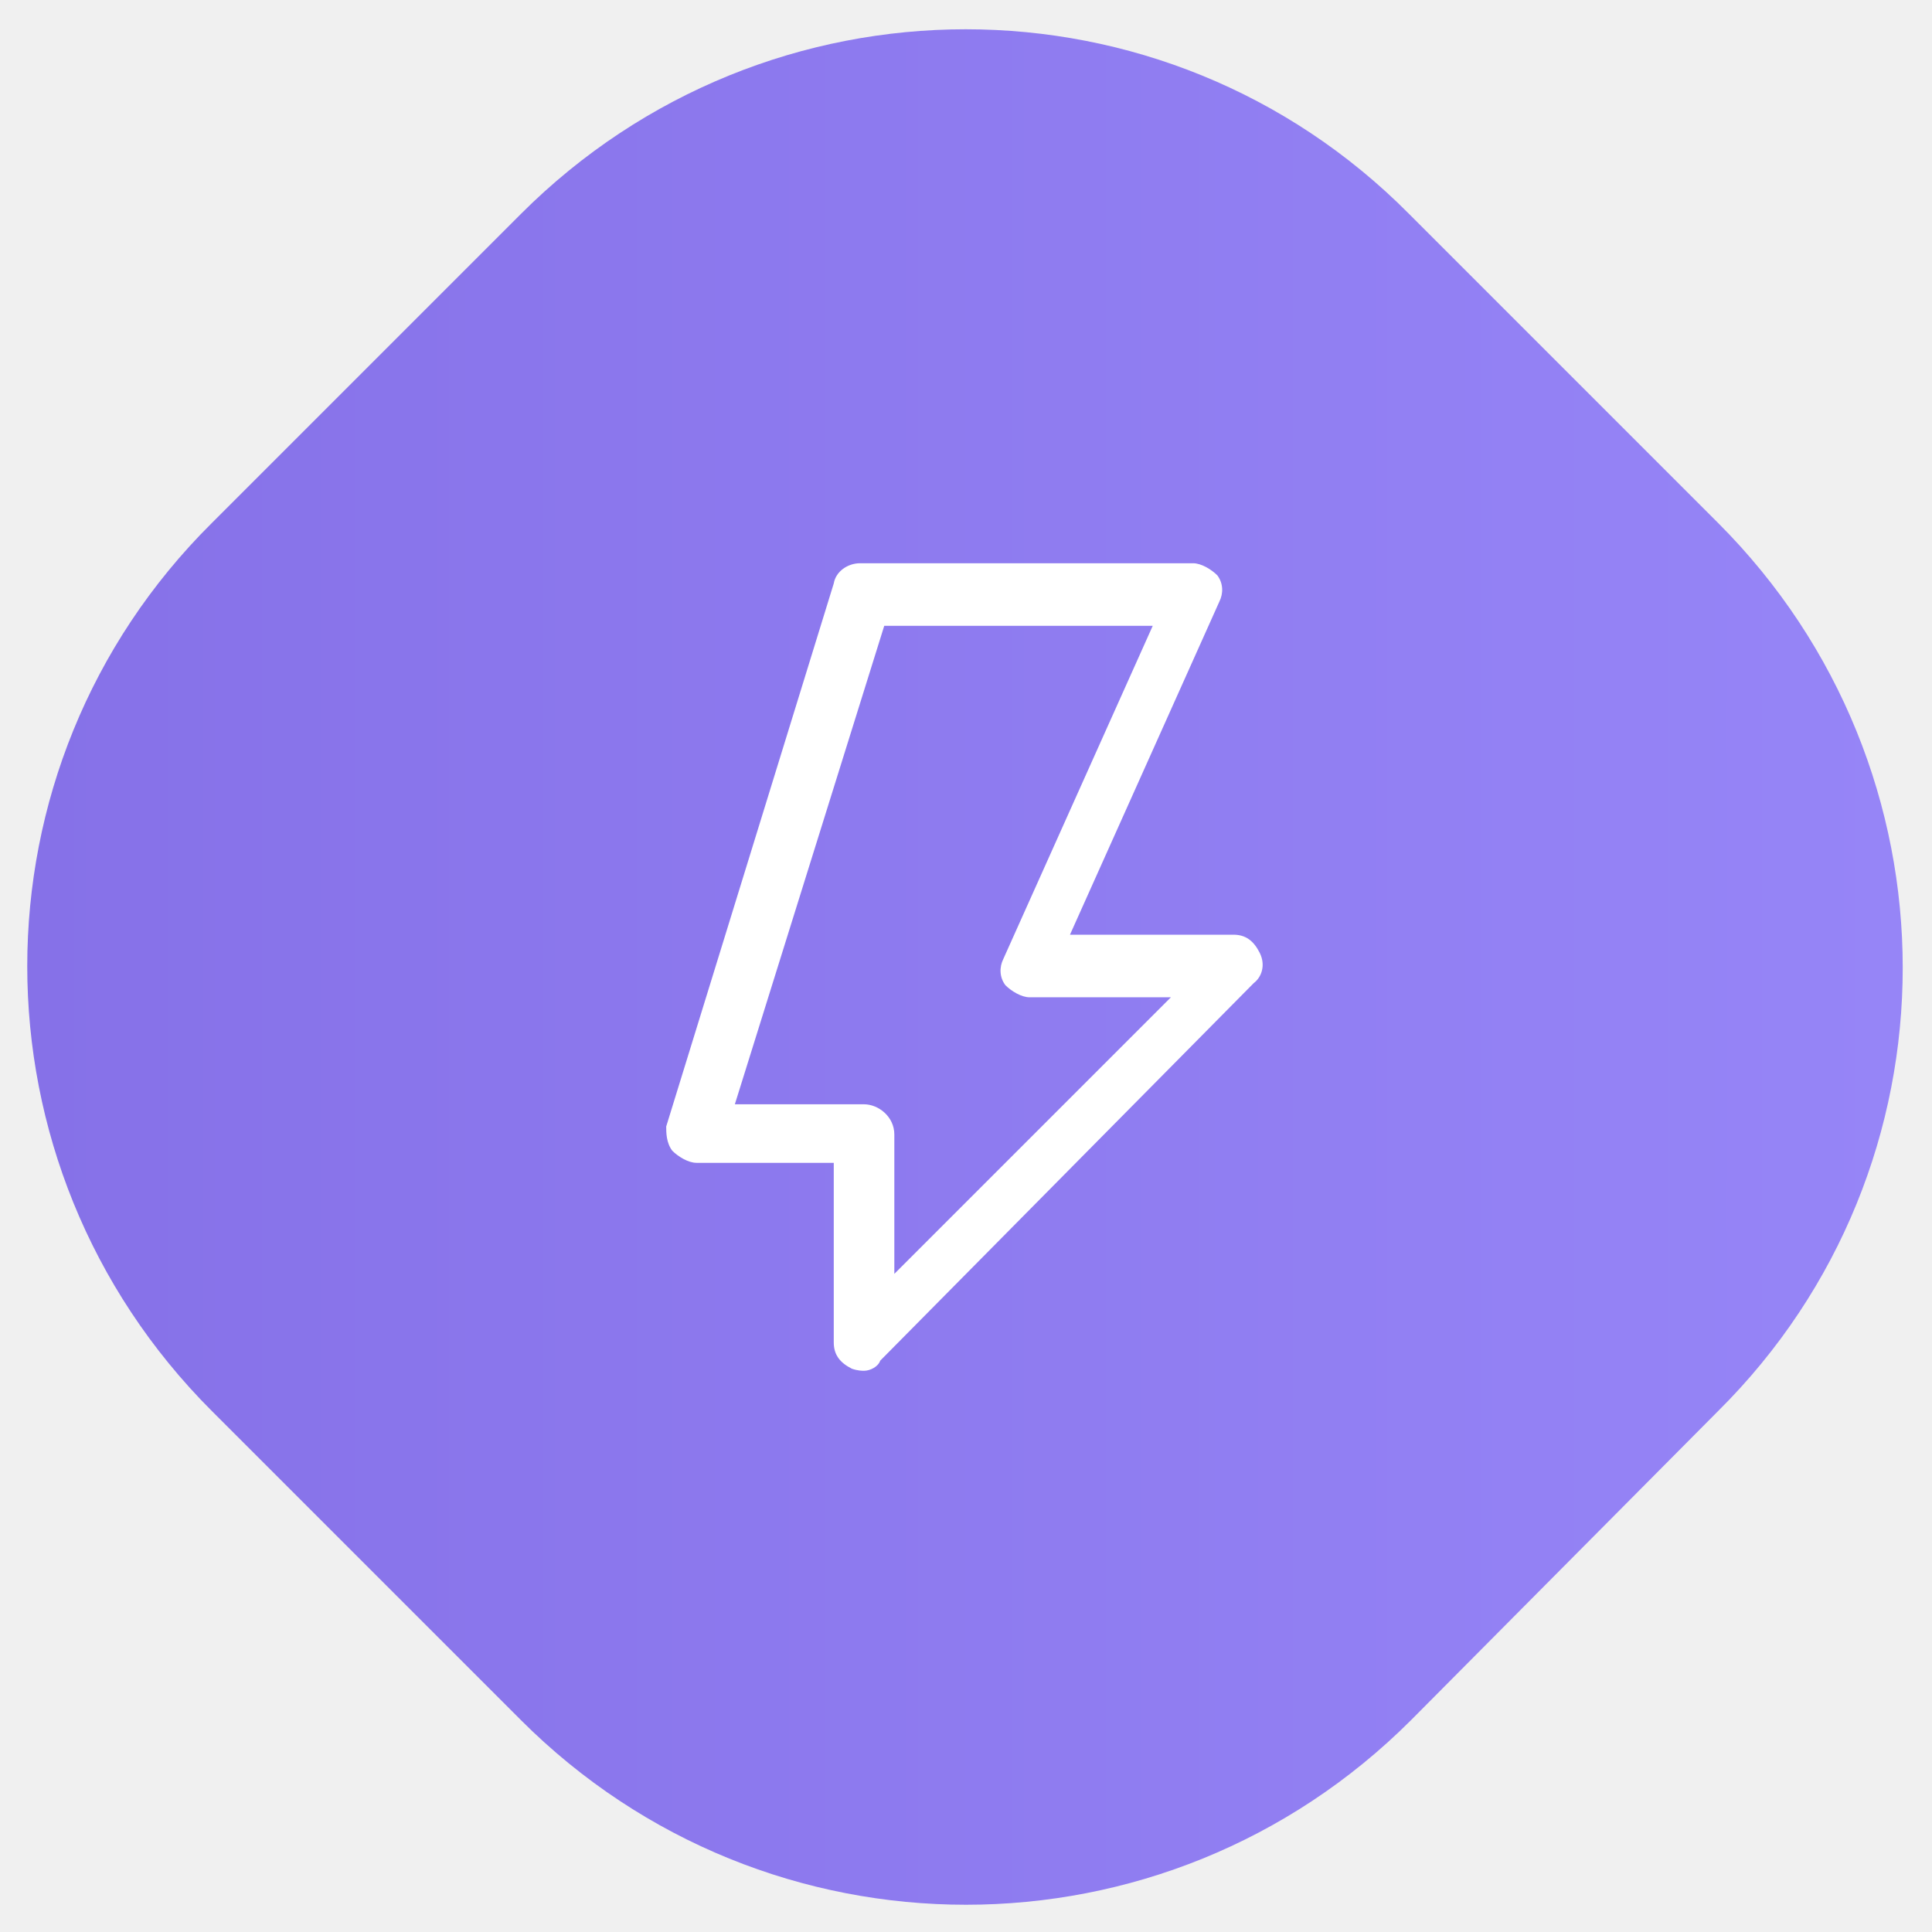
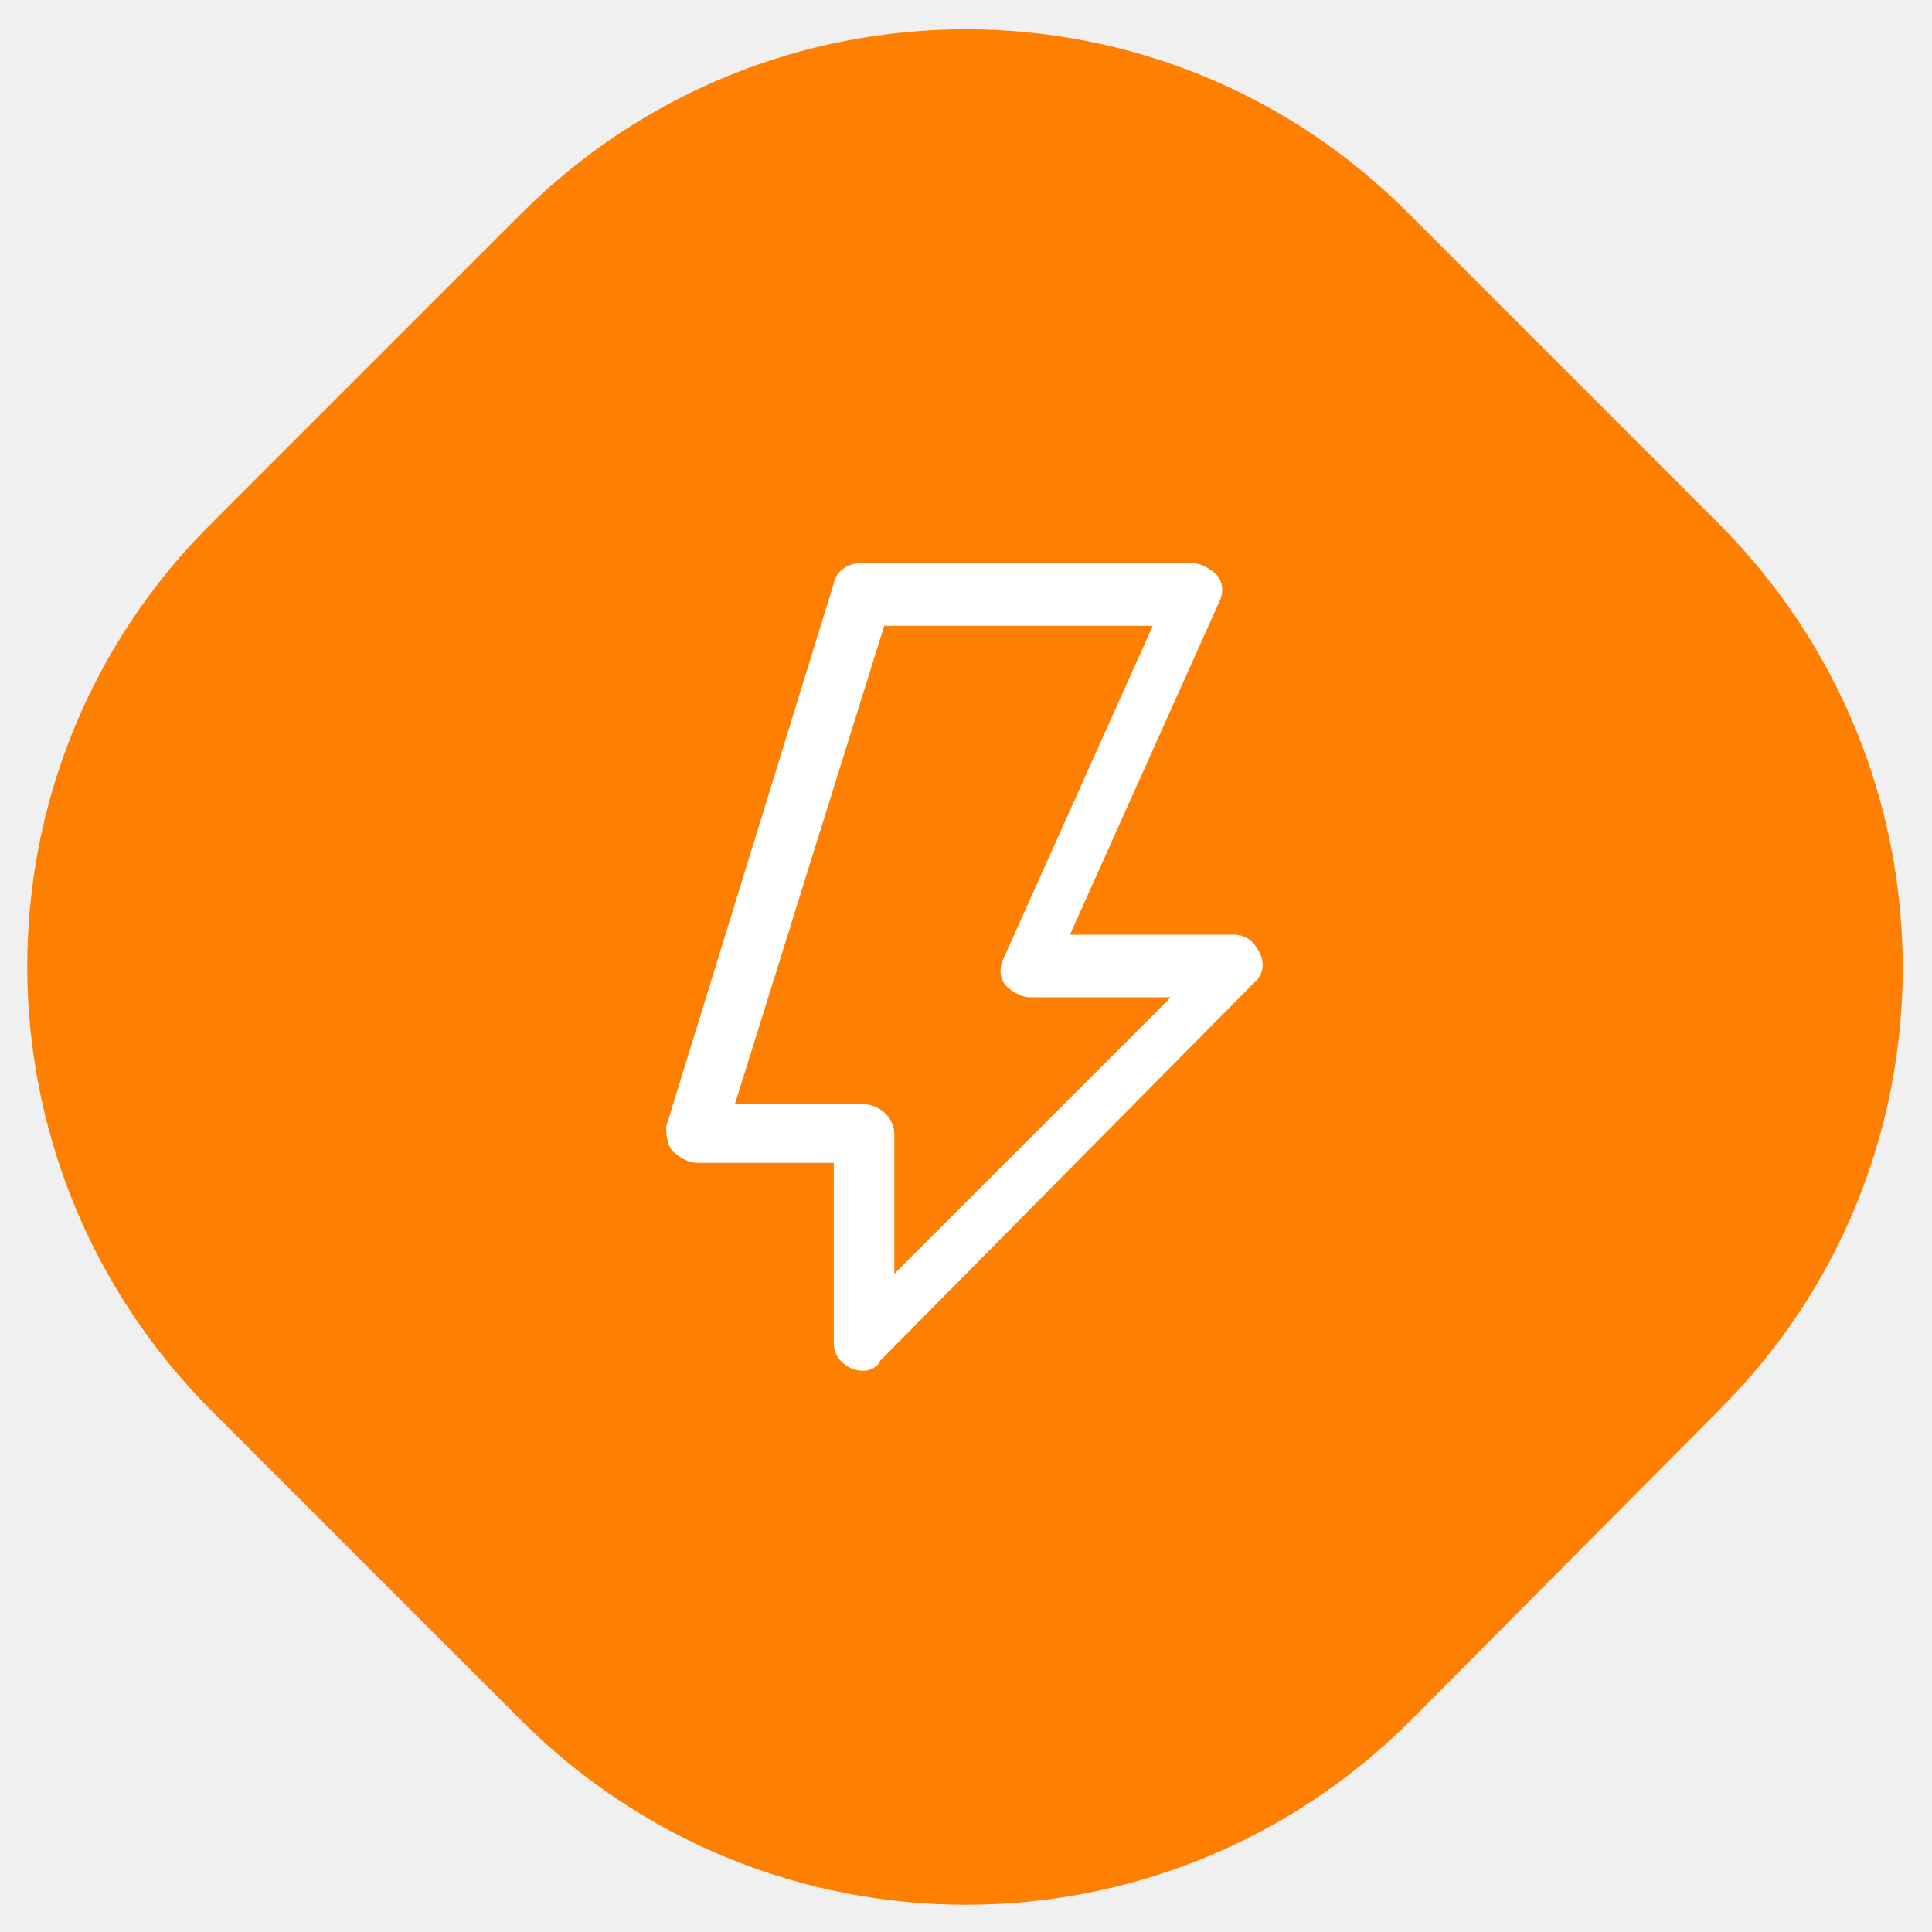
<svg xmlns="http://www.w3.org/2000/svg" version="1.1" id="Layer_1" x="0px" y="0px" viewBox="0 0 95.7 95.7" style="enable-background:new 0 0 95.7 95.7;" xml:space="preserve">
  <style type="text/css">
	.st0{fill:url(#SVGID_1_);enable-background:new    ;}
	.st1{fill:#FFFFFF;}
</style>
  <linearGradient id="SVGID_1_" gradientUnits="userSpaceOnUse" x1="1.35" y1="47.9" x2="94.25" y2="47.9">
-     <stop offset="0" style="stop-color:#8671E8" />
-     <stop offset="1" style="stop-color:#9685F7" />
+     <stop offset="0" style="stop-color:#ff7f00" />
+     <stop offset="1" style="stop-color:#ff7f00" />
  </linearGradient>
  <path class="st0" d="M25.8,85.2L10.5,69.9c-12.2-12.2-12.2-31.9,0-44l15.3-15.3c12.2-12.2,31.9-12.2,44,0l15.3,15.3  c12.2,12.2,12.2,31.9,0,44L69.9,85.2C57.7,97.4,38,97.4,25.8,85.2z" />
  <g>
    <path class="st1" d="M42.8,67.9c-0.1,0-0.3,0-0.6-0.1c-0.6-0.3-0.9-0.7-0.9-1.3v-8.9h-6.8c-0.4,0-0.9-0.3-1.2-0.6   C33,56.6,33,56.1,33,55.8l8.3-26.9c0.1-0.6,0.7-1,1.3-1h16.5c0.4,0,0.9,0.3,1.2,0.6c0.3,0.4,0.3,0.9,0.1,1.3L53,46.3h8.1   c0.6,0,1,0.3,1.3,0.9c0.3,0.6,0.1,1.2-0.3,1.5L43.6,67.4C43.5,67.7,43.1,67.9,42.8,67.9z M36.4,54.7h6.4c0.7,0,1.5,0.6,1.5,1.5v6.9   L58,49.4h-7c-0.4,0-0.9-0.3-1.2-0.6c-0.3-0.4-0.3-0.9-0.1-1.3L57.1,31H43.8L36.4,54.7z" />
  </g>
</svg>
